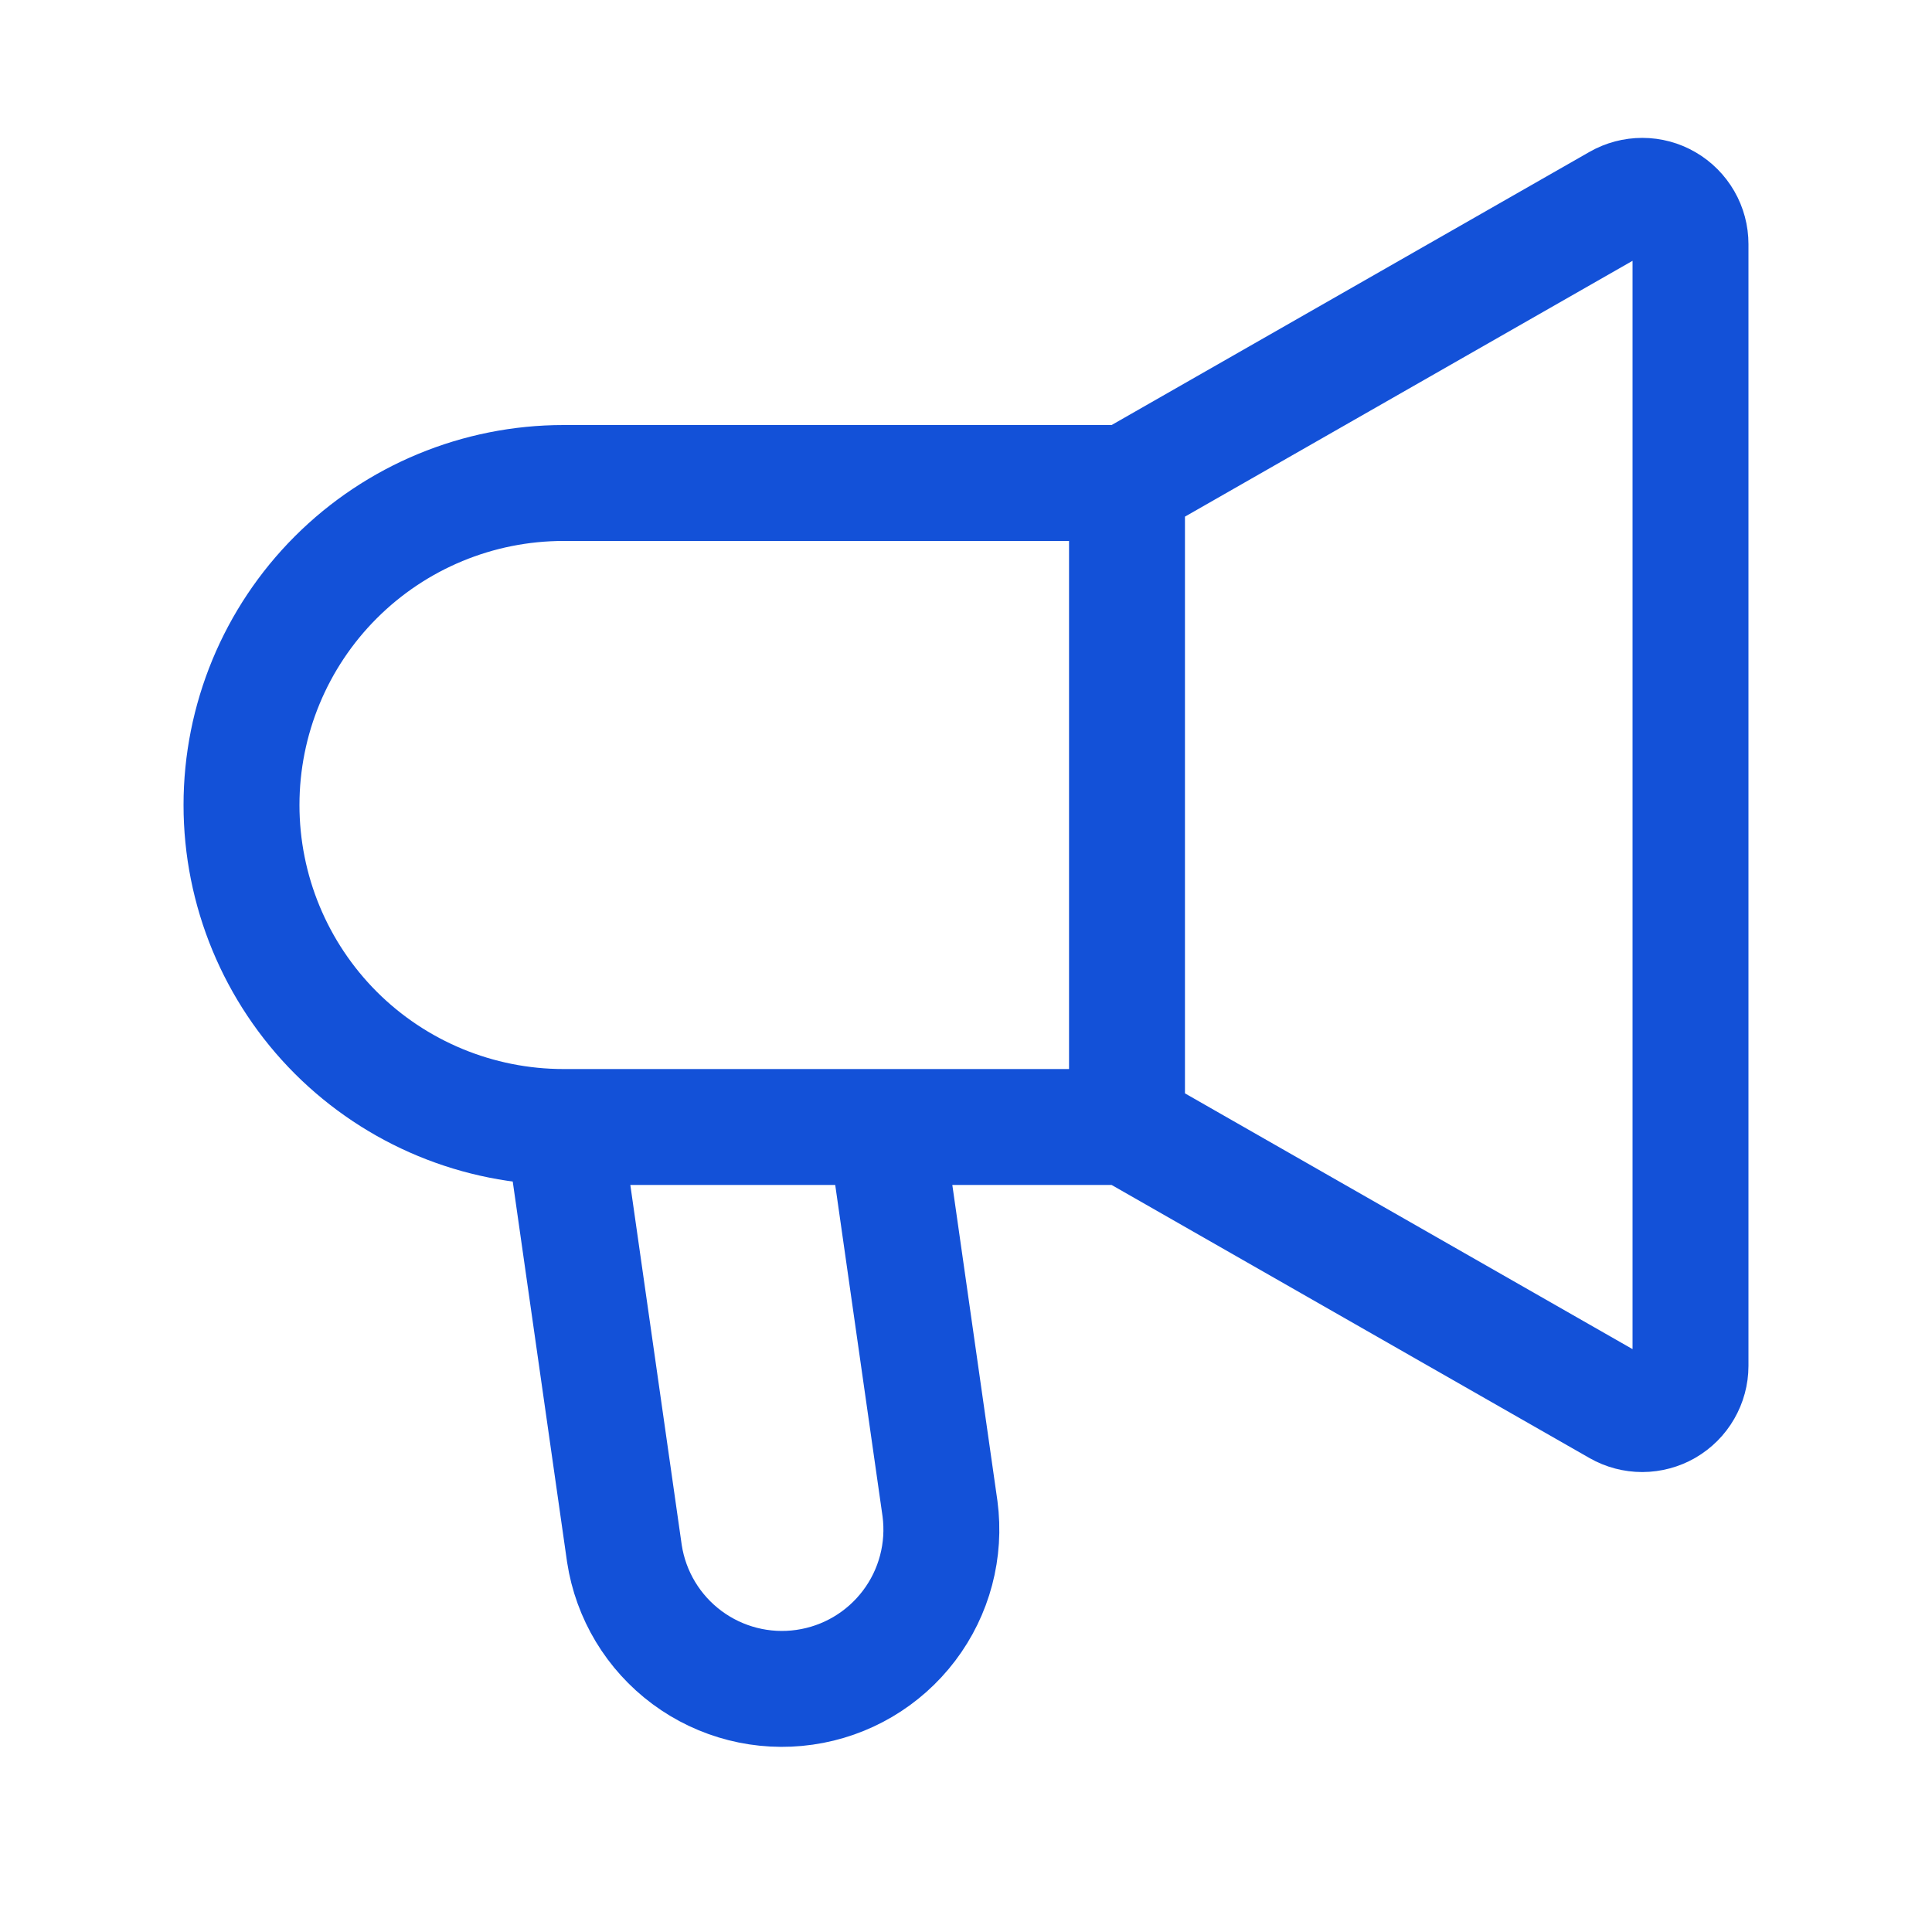
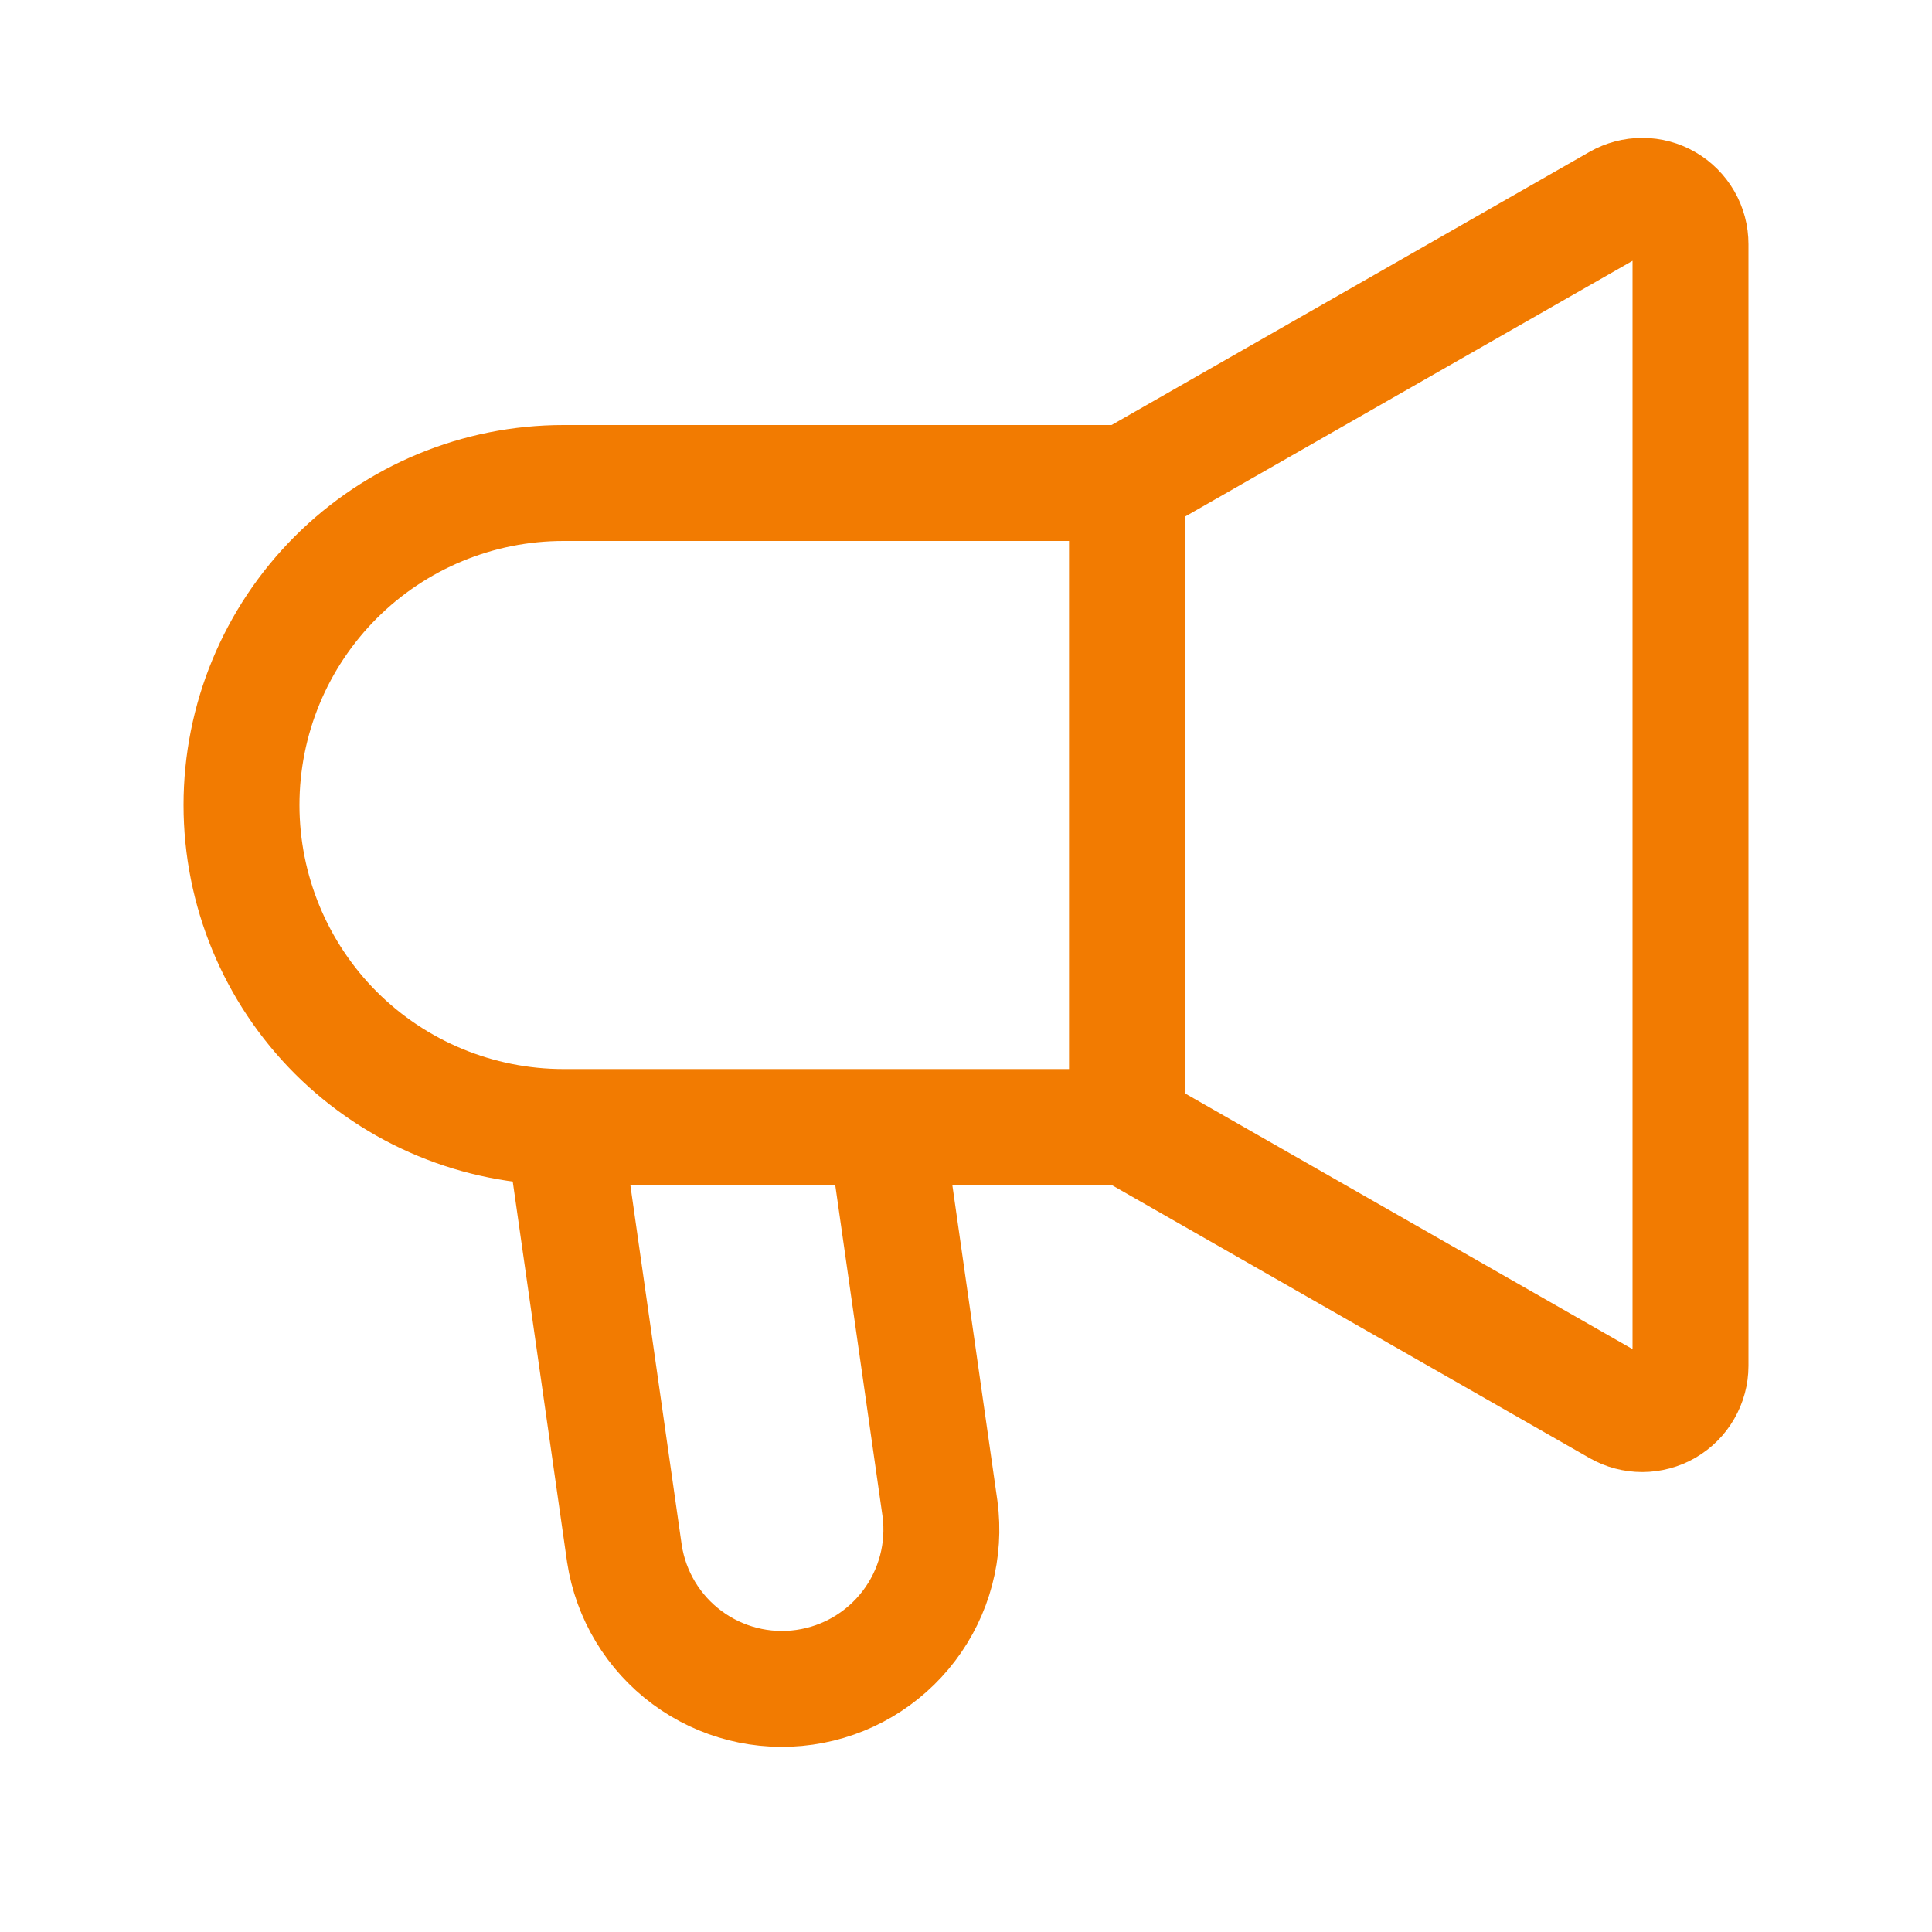
<svg xmlns="http://www.w3.org/2000/svg" width="30" height="30" viewBox="0 0 30 30" fill="none">
-   <path d="M17.5 17.5V7.5M17.5 17.5L25.128 21.859C25.241 21.924 25.371 21.958 25.502 21.958C25.633 21.957 25.762 21.923 25.876 21.857C25.989 21.791 26.084 21.697 26.149 21.583C26.215 21.469 26.25 21.34 26.25 21.209V3.791C26.25 3.66 26.216 3.531 26.15 3.417C26.084 3.303 25.99 3.208 25.876 3.142C25.763 3.076 25.634 3.041 25.502 3.041C25.371 3.041 25.242 3.075 25.128 3.14L17.5 7.5M17.5 17.5H8.75M17.5 7.5H8.75C7.424 7.5 6.152 8.027 5.214 8.965C4.277 9.902 3.75 11.174 3.75 12.5C3.75 13.826 4.277 15.098 5.214 16.036C6.152 16.973 7.424 17.5 8.75 17.5M8.75 17.5L9.696 24.125C9.795 24.77 10.144 25.349 10.668 25.738C11.191 26.126 11.847 26.293 12.493 26.2C13.138 26.108 13.721 25.765 14.115 25.245C14.509 24.726 14.682 24.072 14.596 23.425L13.75 17.5H8.75Z" stroke="#1351D8" stroke-width="1.8" />
+   <path d="M17.5 17.5V7.5M17.5 17.5L25.128 21.859C25.241 21.924 25.371 21.958 25.502 21.958C25.633 21.957 25.762 21.923 25.876 21.857C25.989 21.791 26.084 21.697 26.149 21.583C26.215 21.469 26.25 21.34 26.25 21.209V3.791C26.25 3.66 26.216 3.531 26.15 3.417C26.084 3.303 25.99 3.208 25.876 3.142C25.763 3.076 25.634 3.041 25.502 3.041C25.371 3.041 25.242 3.075 25.128 3.14L17.5 7.5M17.5 17.5H8.75M17.5 7.5H8.75C7.424 7.5 6.152 8.027 5.214 8.965C4.277 9.902 3.75 11.174 3.75 12.5C3.75 13.826 4.277 15.098 5.214 16.036C6.152 16.973 7.424 17.5 8.75 17.5M8.75 17.5L9.696 24.125C9.795 24.77 10.144 25.349 10.668 25.738C11.191 26.126 11.847 26.293 12.493 26.2C13.138 26.108 13.721 25.765 14.115 25.245C14.509 24.726 14.682 24.072 14.596 23.425L13.75 17.5H8.75Z" stroke="#F27B01" stroke-width="1.8" />
</svg>
